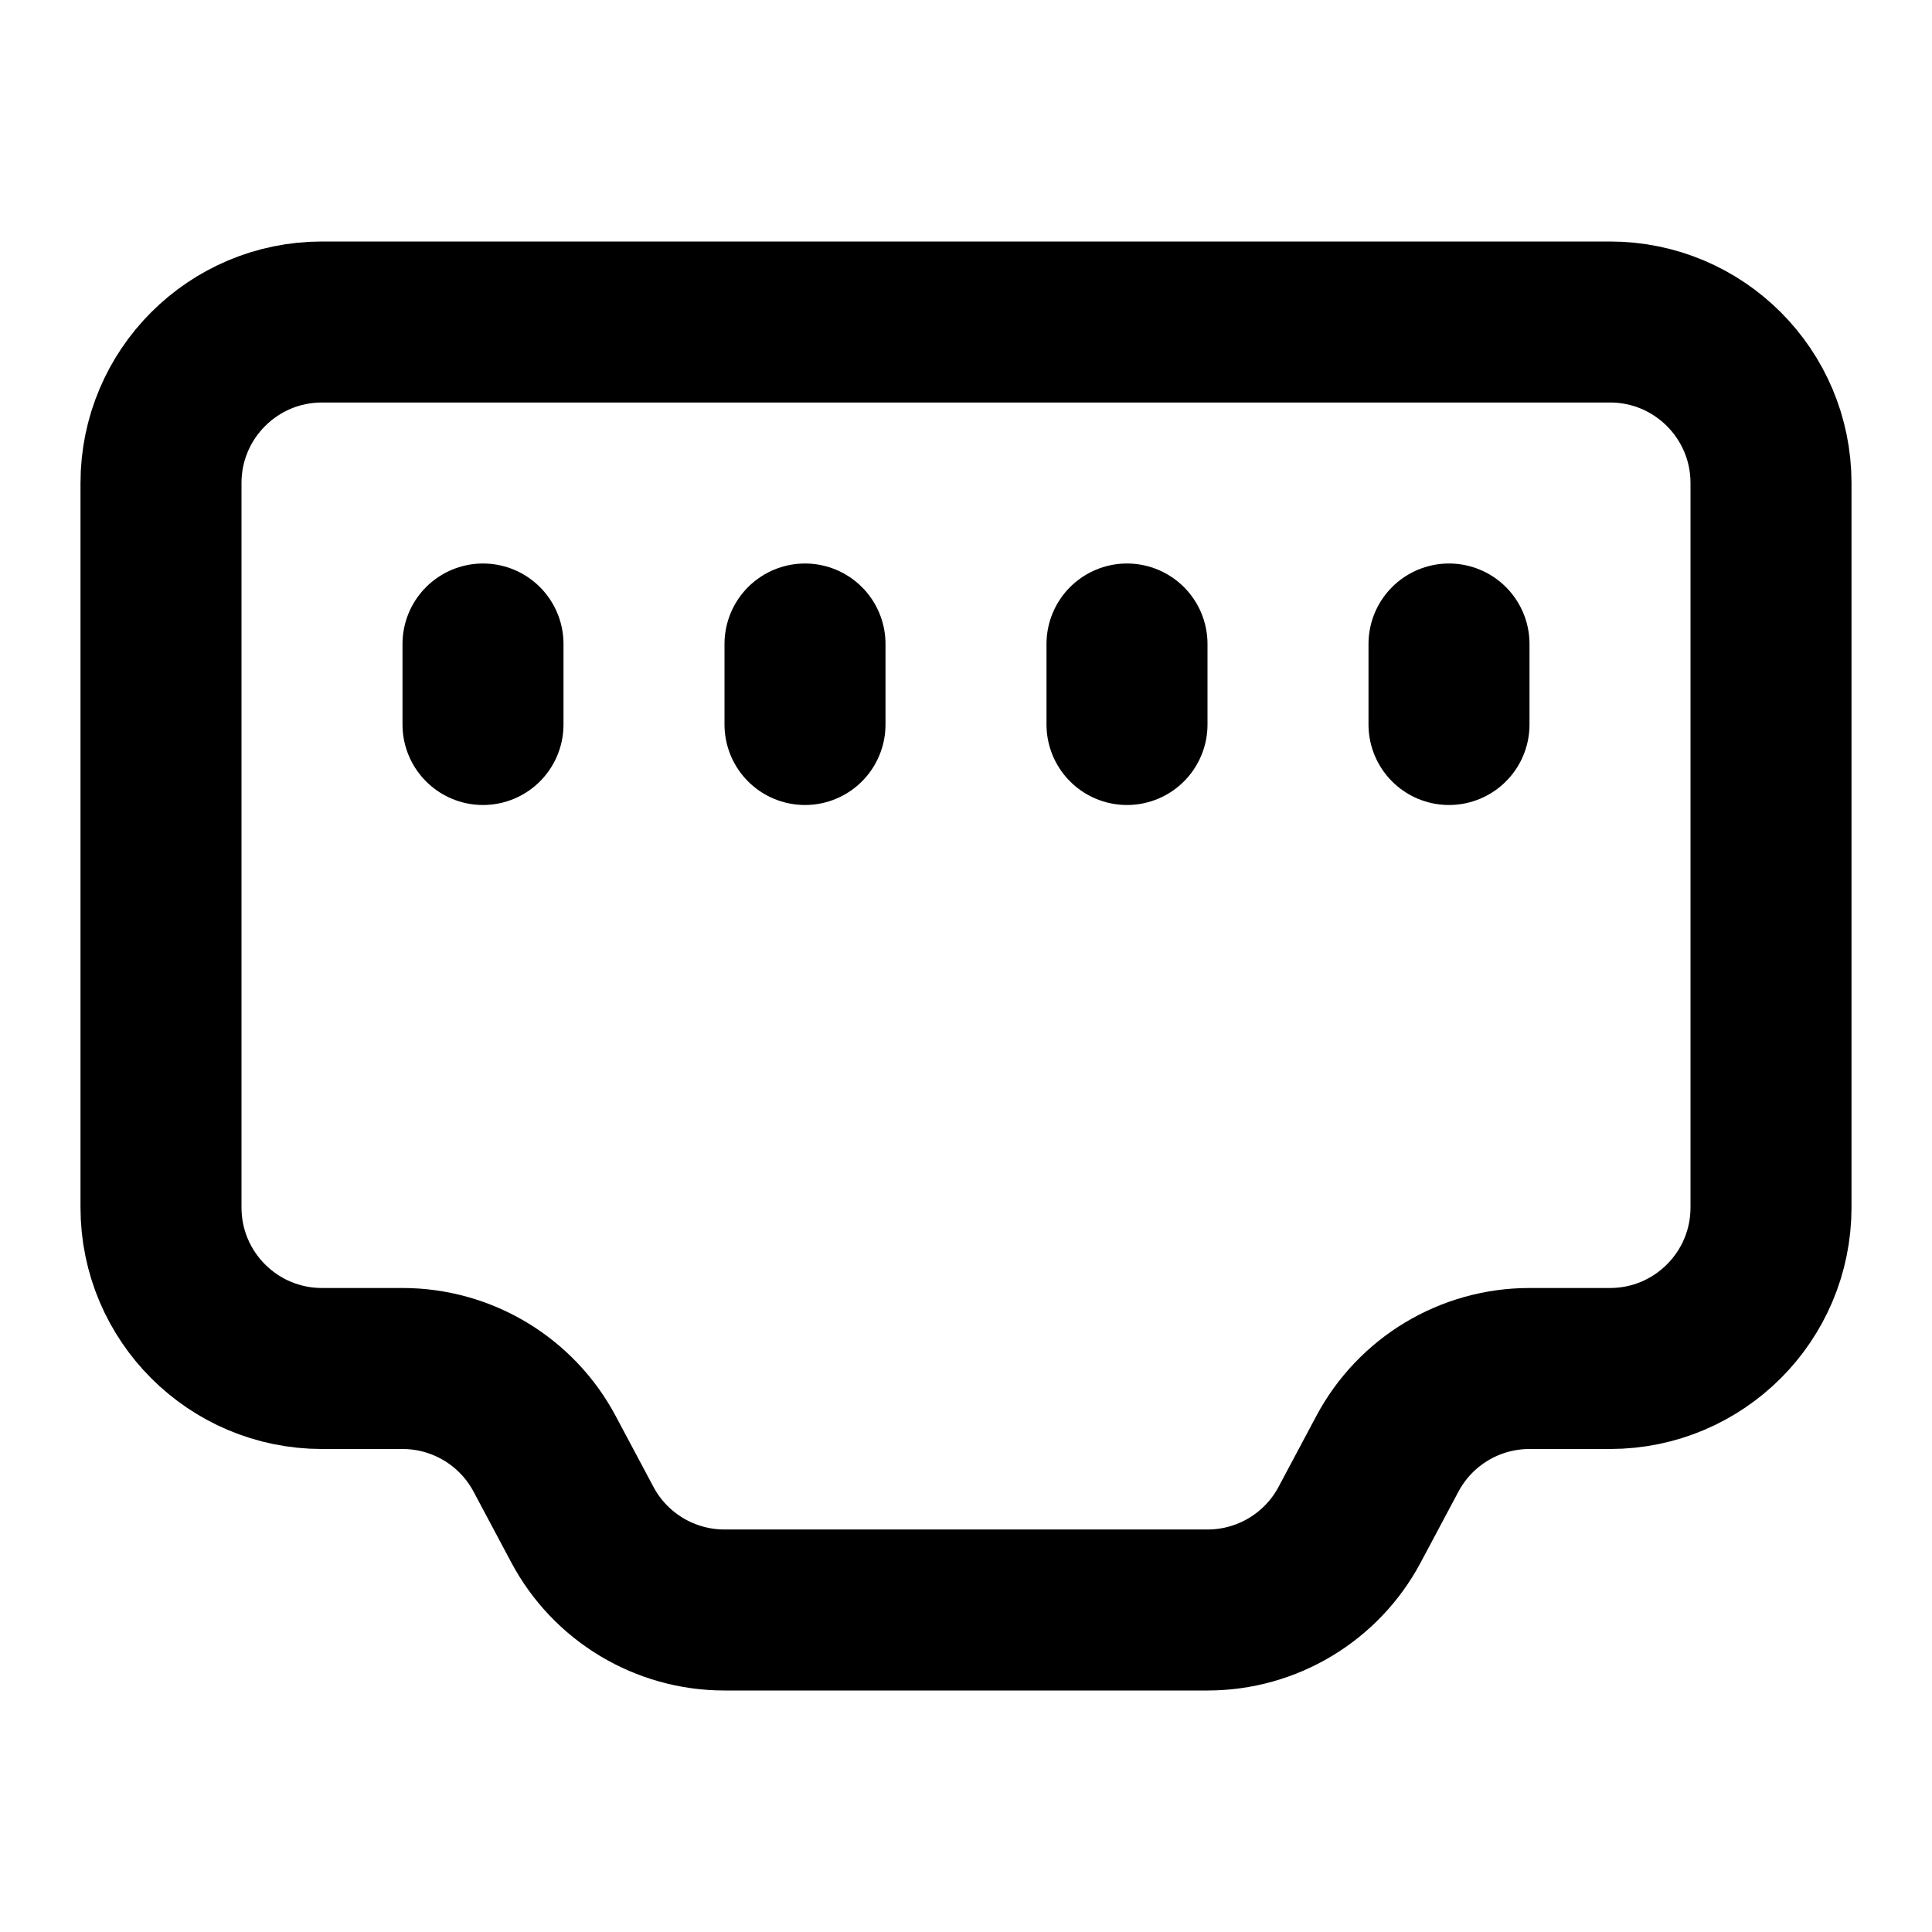
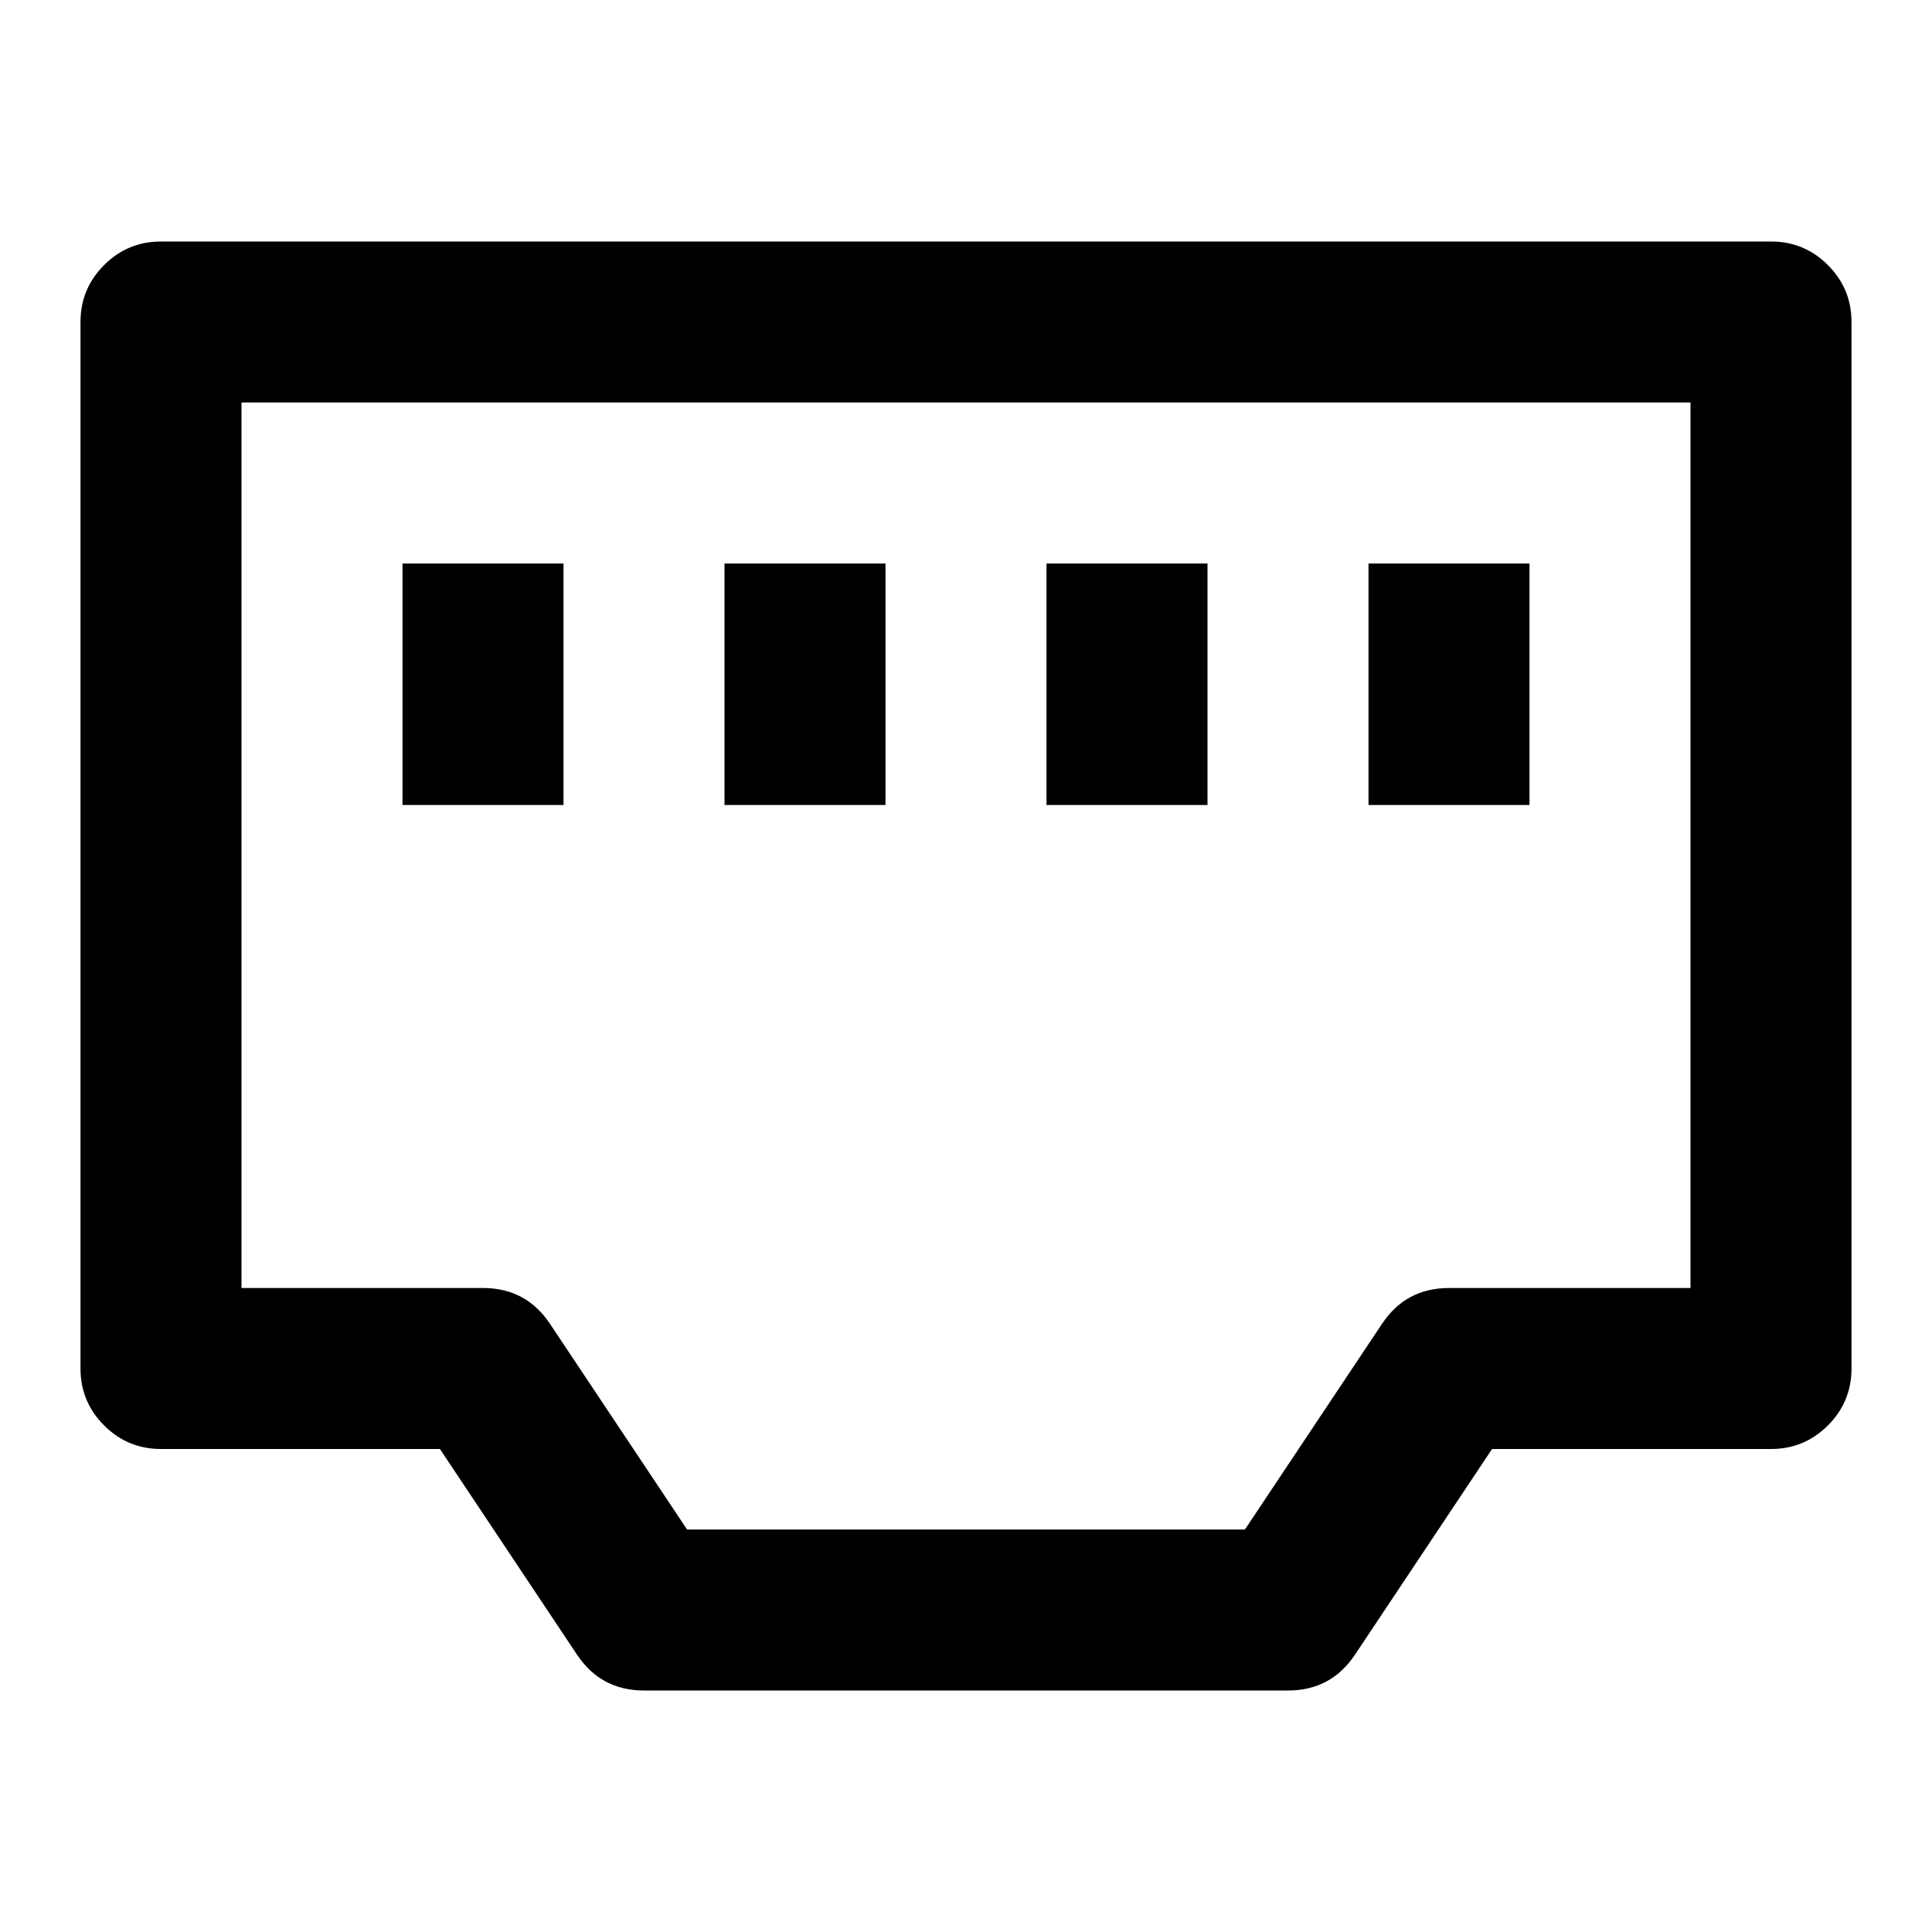
- <svg xmlns="http://www.w3.org/2000/svg" class="lucide lucide-ethernet-port" width="24" height="24" viewBox="0 0 24 24" fill="none" stroke="currentColor" stroke-width="2" stroke-linecap="round" stroke-linejoin="round">
-   <path d="M10 8v1" />
-   <path d="M14 8v1" />
-   <path d="M18 8v1" />
-   <path d="M19 17a2 2 0 00-1.765 1.059l-.47.882A2 2 0 0115 20H9a2 2 0 01-1.765-1.059l-.47-.882A2 2 0 005 17H4a2 2 0 01-2-2V6a2 2 0 012-2h16a2 2 0 012 2v9a2 2 0 01-2 2z" />
-   <path d="M6 8v1" />
+ <svg xmlns="http://www.w3.org/2000/svg" viewBox="0 0 24 24" fill="currentColor">
+   <path d="M2,3 L22,3 Q22.414,3 22.707,3.293 Q23,3.586 23,4 L23,17 Q23,17.414 22.707,17.707 Q22.414,18 22,18 L18.535,18 L16.832,20.555 Q16.535,21 16,21 L8,21 Q7.465,21 7.168,20.555 L5.465,18 L2,18 Q1.586,18 1.293,17.707 Q1,17.414 1,17 L1,4 Q1,3.586 1.293,3.293 Q1.586,3 2,3 Z M3,5 L3,16 L6,16 Q6.535,16 6.832,16.445 L8.535,19 L15.465,19 L17.168,16.445 Q17.465,16 18,16 L21,16 L21,5 Z M7,10 L5,10 L5,7 L7,7 Z M11,10 L9,10 L9,7 L11,7 Z M15,10 L13,10 L13,7 L15,7 Z M19,10 L17,10 L17,7 L19,7 Z" />
</svg>
